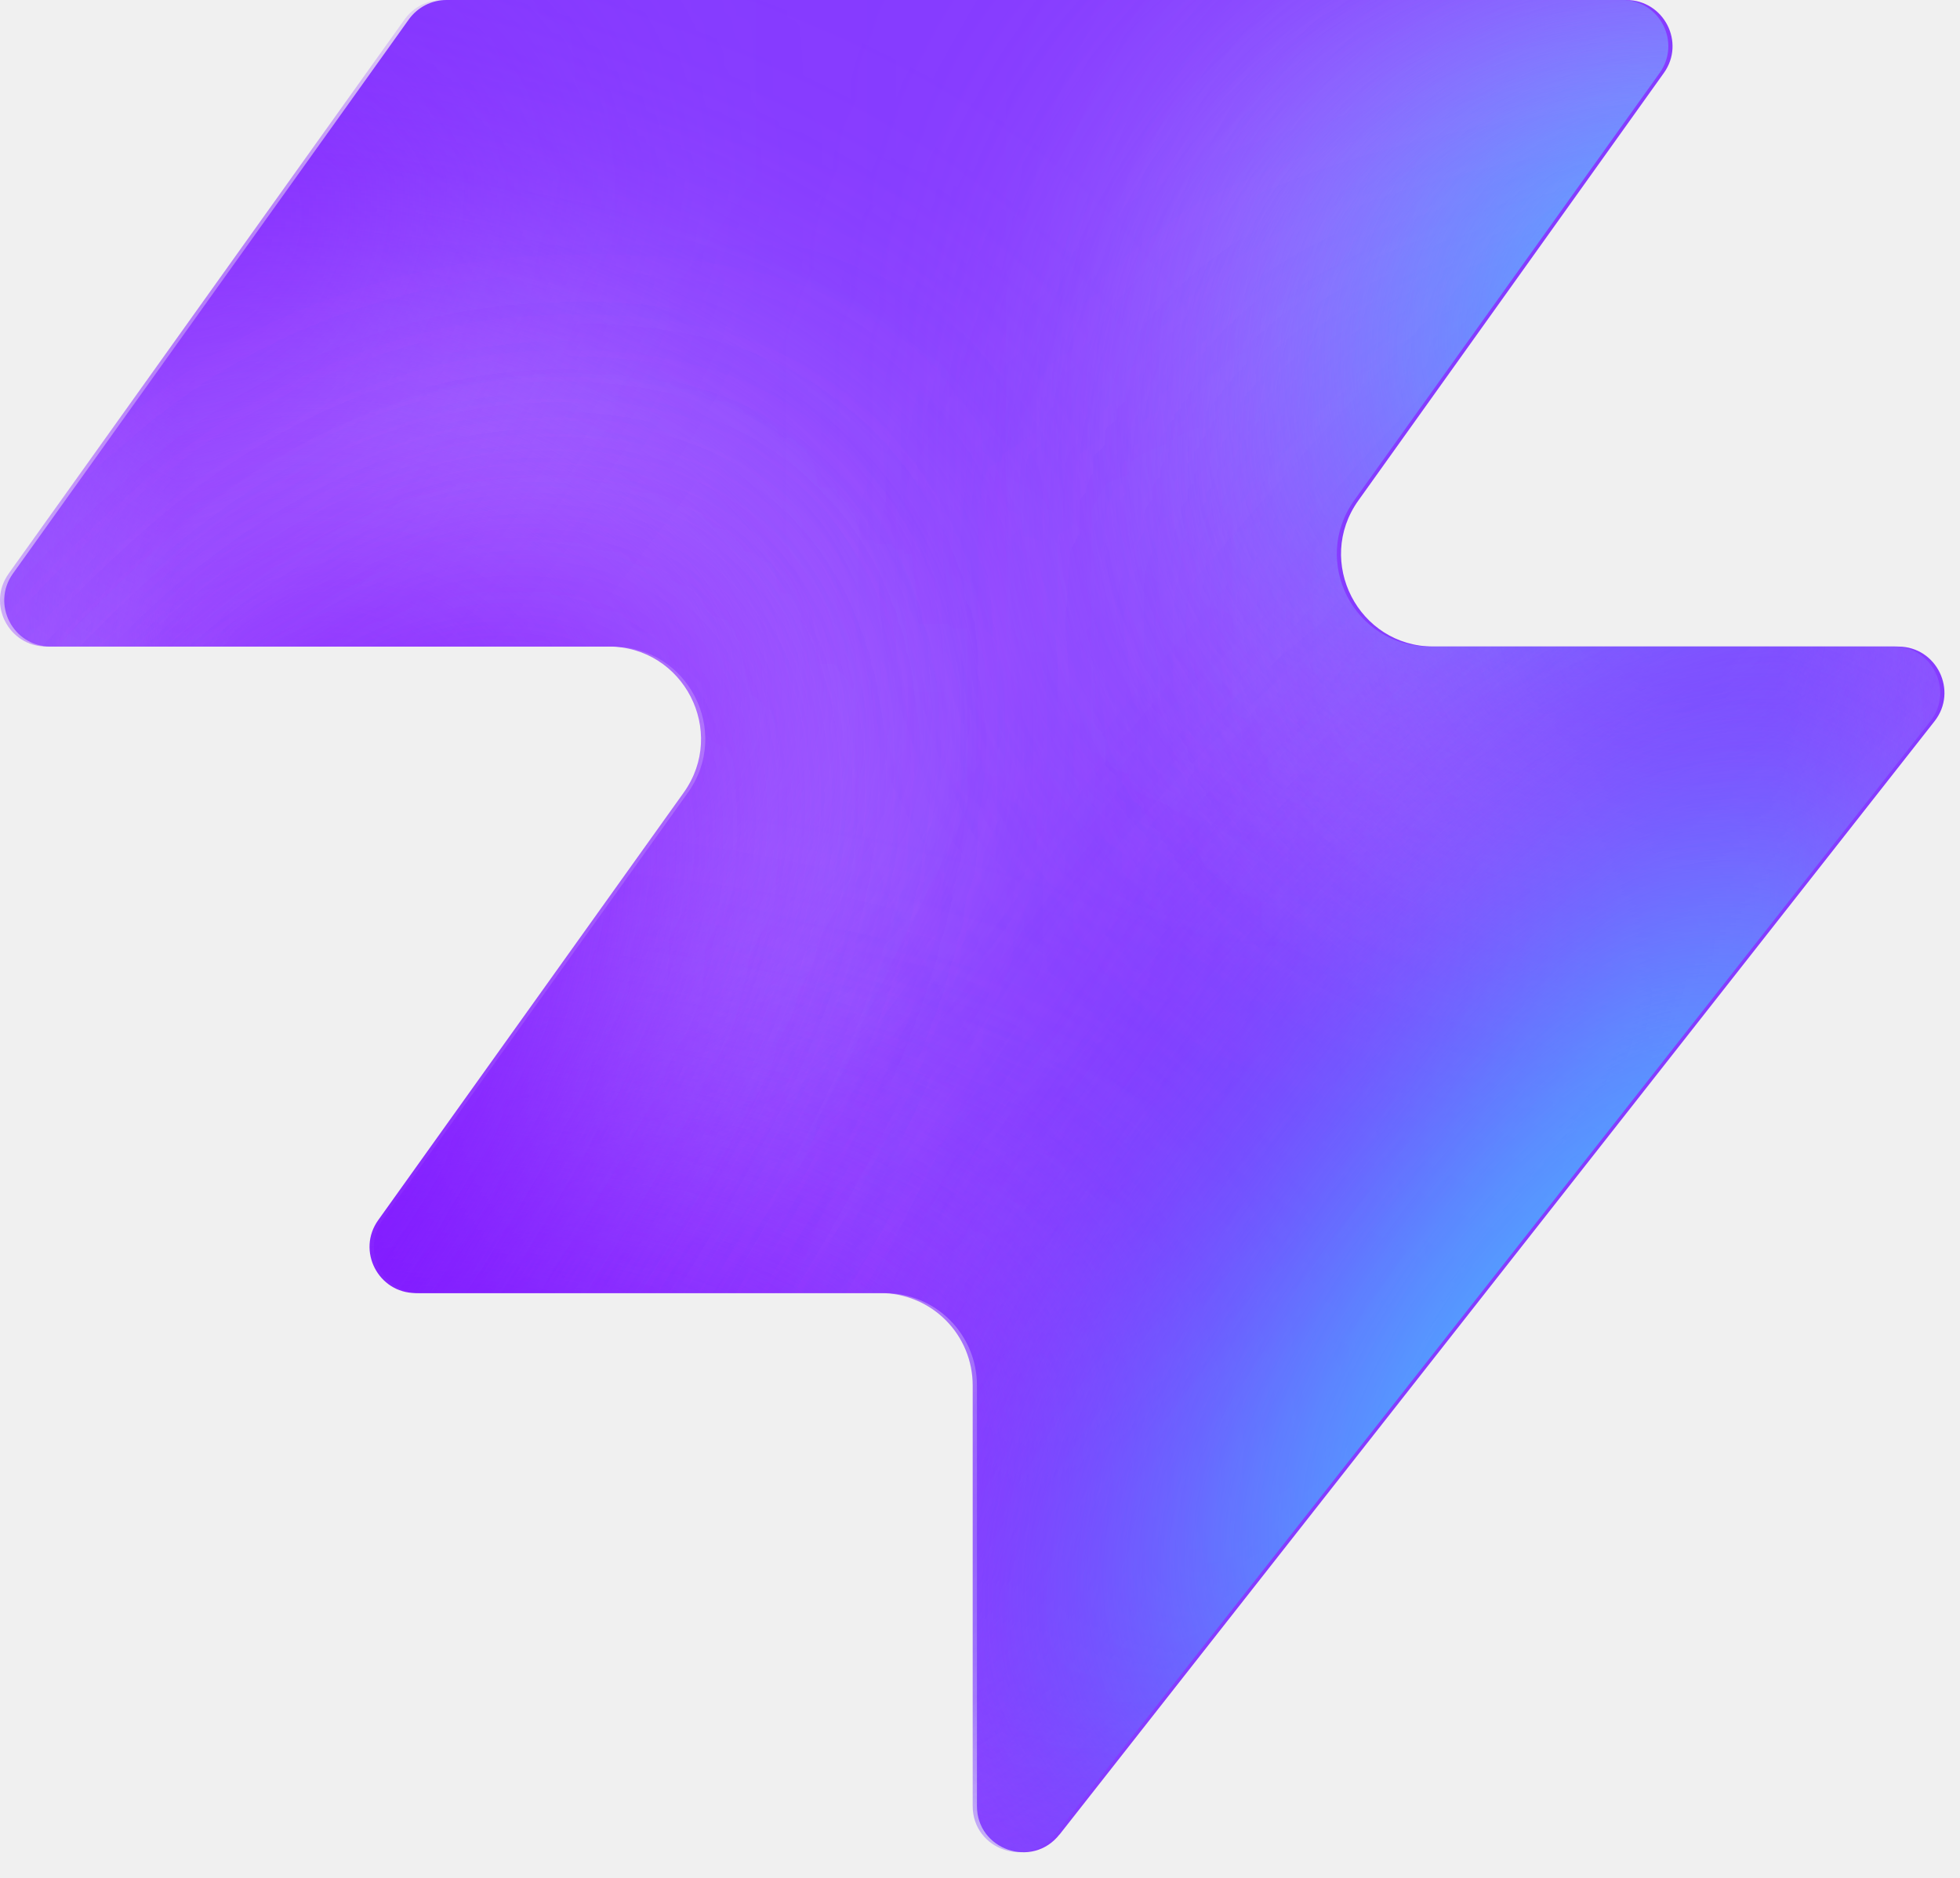
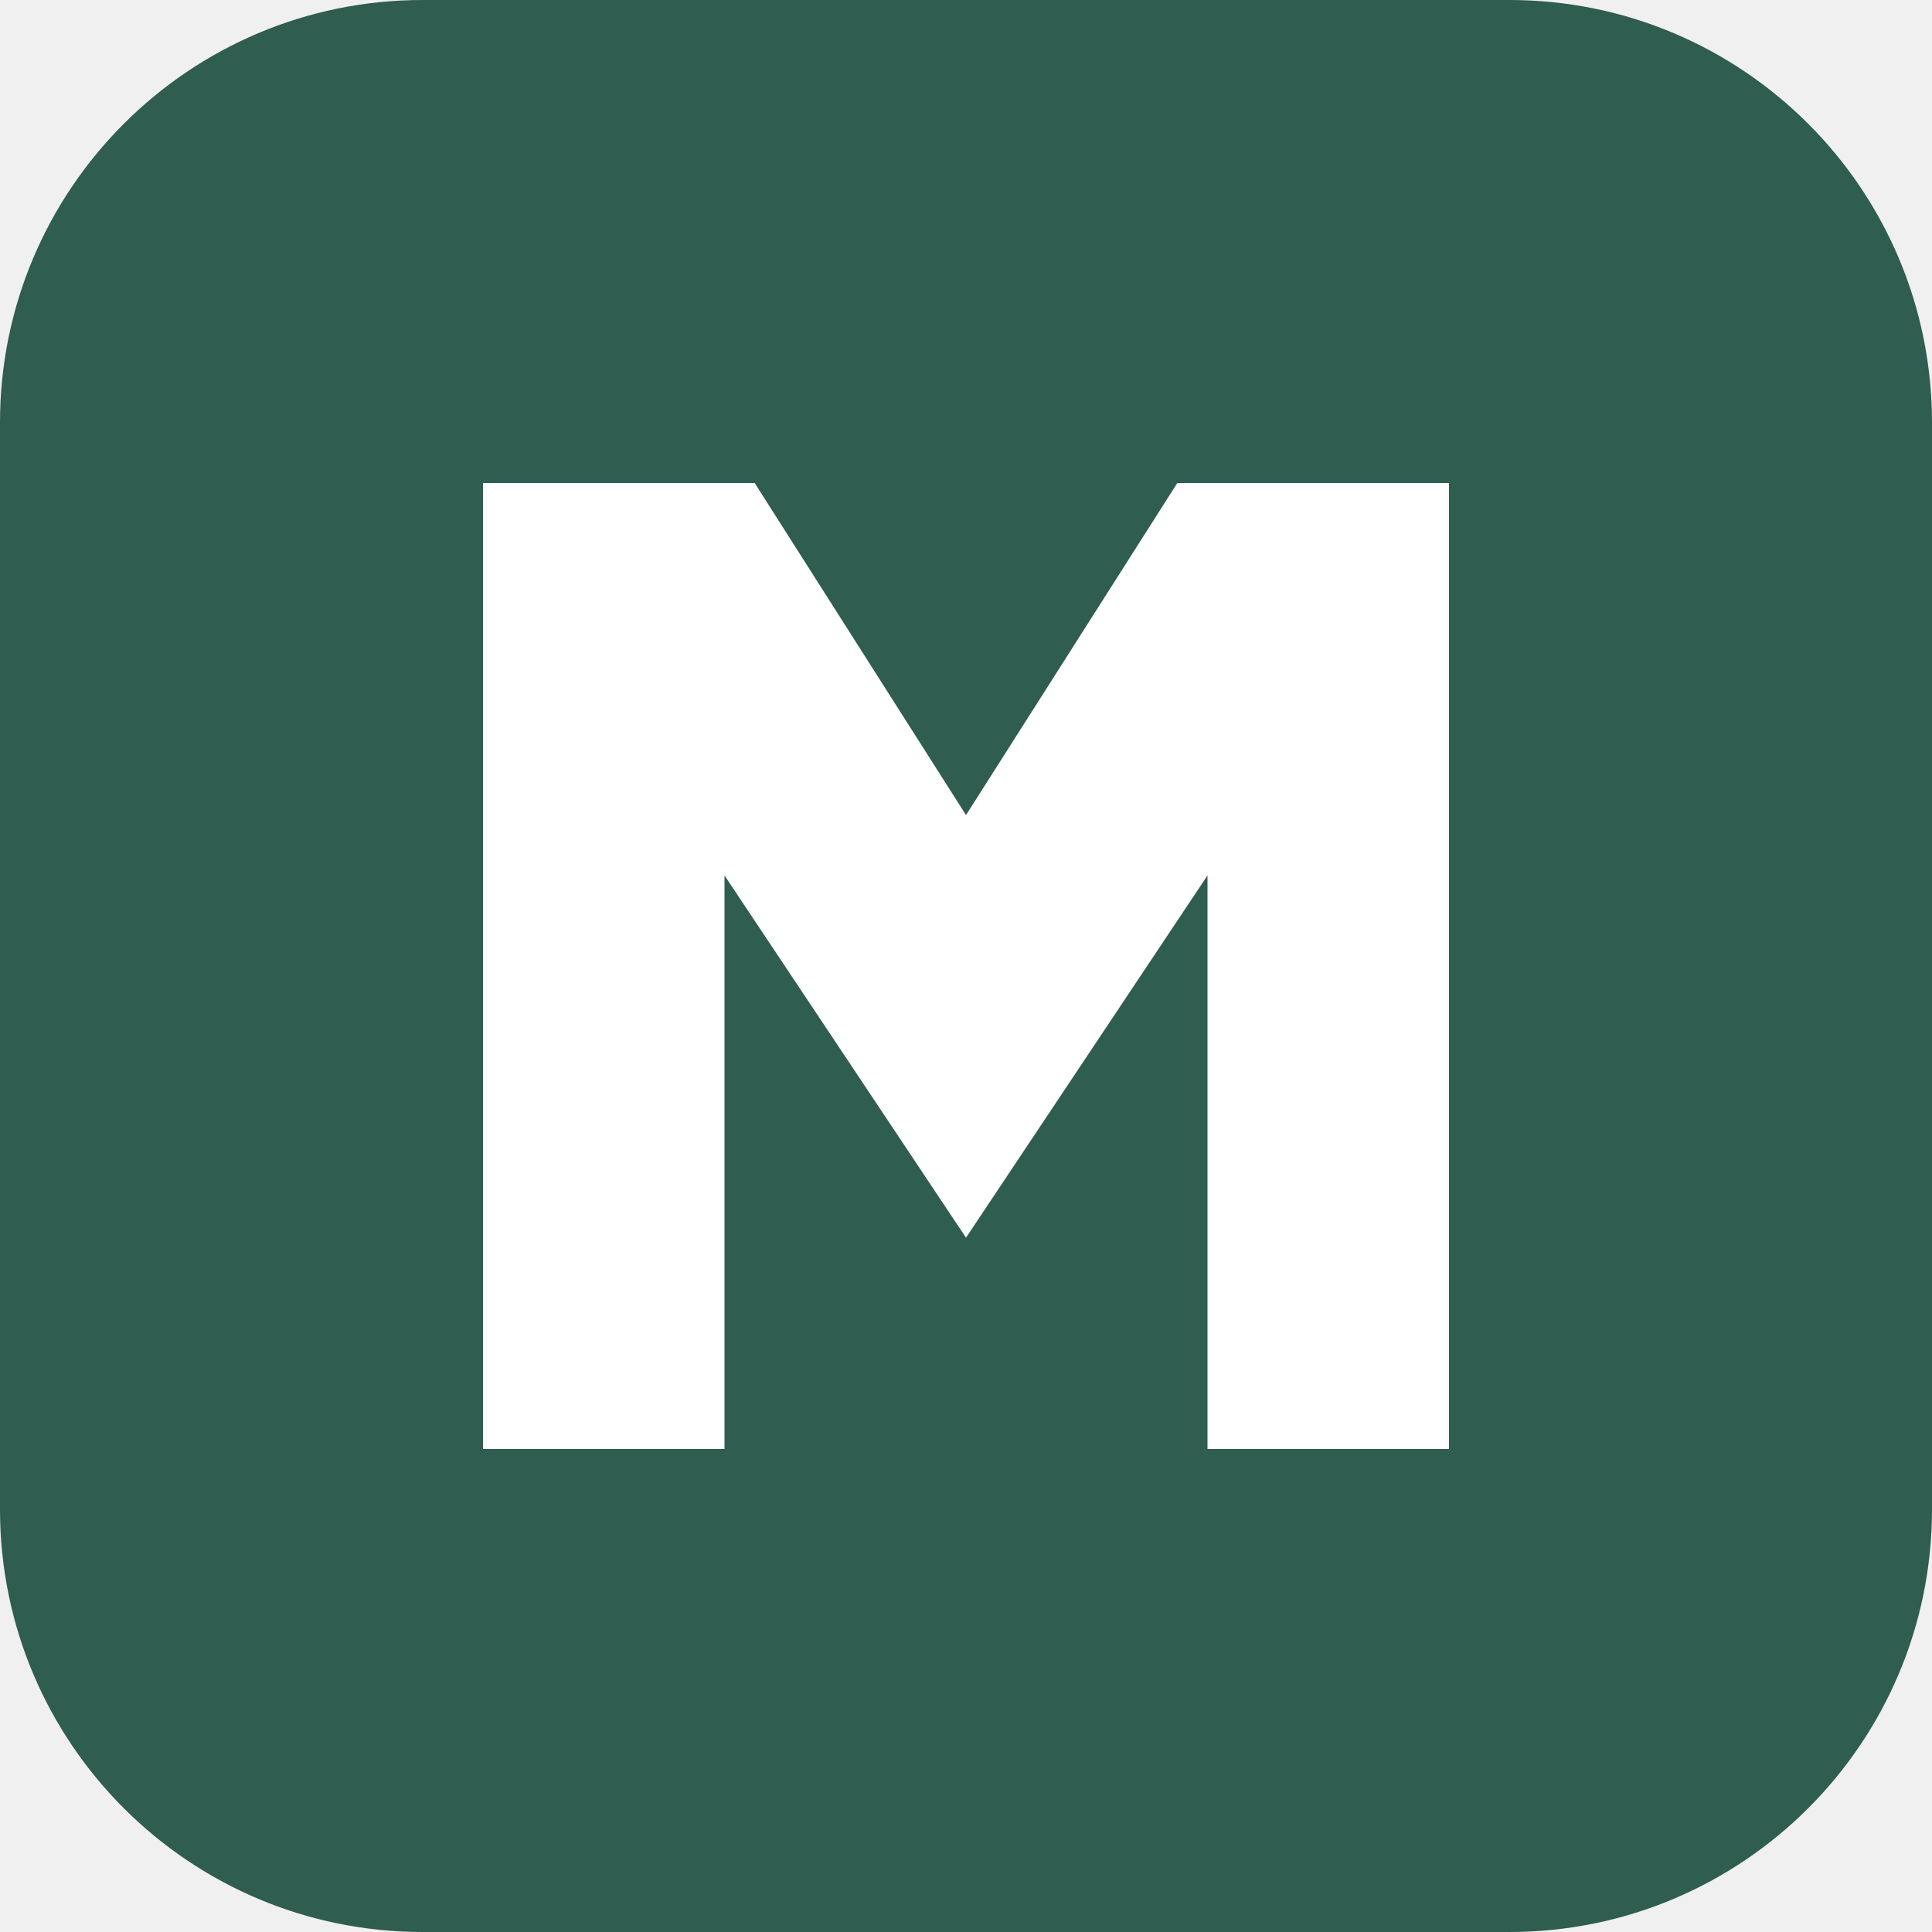
- <svg xmlns="http://www.w3.org/2000/svg" width="48" height="46" fill="none" viewBox="0 0 48 46">
-   <path fill="#863bff" d="M25.946 44.938c-.664.845-2.021.375-2.021-.698V33.937a2.26 2.26 0 0 0-2.262-2.262H10.287c-.92 0-1.456-1.04-.92-1.788l7.48-10.471c1.07-1.497 0-3.578-1.842-3.578H1.237c-.92 0-1.456-1.04-.92-1.788L10.013.474c.214-.297.556-.474.92-.474h28.894c.92 0 1.456 1.04.92 1.788l-7.48 10.471c-1.07 1.498 0 3.579 1.842 3.579h11.377c.943 0 1.473 1.088.89 1.83L25.947 44.94z" style="fill:#863bff;fill:color(display-p3 .525 .23 1);fill-opacity:1" />
-   <mask id="a" width="48" height="46" x="0" y="0" maskUnits="userSpaceOnUse" style="mask-type:alpha">
-     <path fill="#000" d="M25.842 44.938c-.664.844-2.021.375-2.021-.698V33.937a2.26 2.26 0 0 0-2.262-2.262H10.183c-.92 0-1.456-1.04-.92-1.788l7.48-10.471c1.07-1.498 0-3.579-1.842-3.579H1.133c-.92 0-1.456-1.04-.92-1.787L9.91.473c.214-.297.556-.474.92-.474h28.894c.92 0 1.456 1.04.92 1.788l-7.48 10.471c-1.07 1.498 0 3.578 1.842 3.578h11.377c.943 0 1.473 1.088.89 1.832L25.843 44.94z" style="fill:#000;fill-opacity:1" />
-   </mask>
-   <g mask="url(#a)">
-     <g filter="url(#b)">
-       <ellipse cx="5.508" cy="14.704" fill="#ede6ff" rx="5.508" ry="14.704" style="fill:#ede6ff;fill:color(display-p3 .927 .903 1);fill-opacity:1" transform="matrix(.00324 1 1 -.00324 -4.47 31.516)" />
-     </g>
-     <g filter="url(#c)">
-       <ellipse cx="10.399" cy="29.851" fill="#ede6ff" rx="10.399" ry="29.851" style="fill:#ede6ff;fill:color(display-p3 .927 .903 1);fill-opacity:1" transform="matrix(.00324 1 1 -.00324 -39.328 7.883)" />
-     </g>
-     <g filter="url(#d)">
-       <ellipse cx="5.508" cy="30.487" fill="#7e14ff" rx="5.508" ry="30.487" style="fill:#7e14ff;fill:color(display-p3 .492 .077 1);fill-opacity:1" transform="rotate(89.814 -25.913 -14.639)scale(1 -1)" />
-     </g>
-     <g filter="url(#e)">
-       <ellipse cx="5.508" cy="30.599" fill="#7e14ff" rx="5.508" ry="30.599" style="fill:#7e14ff;fill:color(display-p3 .492 .077 1);fill-opacity:1" transform="rotate(89.814 -32.644 -3.334)scale(1 -1)" />
-     </g>
-     <g filter="url(#f)">
-       <ellipse cx="5.508" cy="30.599" fill="#7e14ff" rx="5.508" ry="30.599" style="fill:#7e14ff;fill:color(display-p3 .492 .077 1);fill-opacity:1" transform="matrix(.00324 1 1 -.00324 -34.34 30.47)" />
-     </g>
-     <g filter="url(#g)">
-       <ellipse cx="14.072" cy="22.078" fill="#ede6ff" rx="14.072" ry="22.078" style="fill:#ede6ff;fill:color(display-p3 .927 .903 1);fill-opacity:1" transform="rotate(93.35 24.506 48.493)scale(-1 1)" />
-     </g>
-     <g filter="url(#h)">
-       <ellipse cx="3.47" cy="21.501" fill="#7e14ff" rx="3.47" ry="21.501" style="fill:#7e14ff;fill:color(display-p3 .492 .077 1);fill-opacity:1" transform="rotate(89.009 28.708 47.59)scale(-1 1)" />
-     </g>
-     <g filter="url(#i)">
-       <ellipse cx="3.47" cy="21.501" fill="#7e14ff" rx="3.47" ry="21.501" style="fill:#7e14ff;fill:color(display-p3 .492 .077 1);fill-opacity:1" transform="rotate(89.009 28.708 47.59)scale(-1 1)" />
-     </g>
-     <g filter="url(#j)">
-       <ellipse cx=".387" cy="8.972" fill="#7e14ff" rx="4.407" ry="29.108" style="fill:#7e14ff;fill:color(display-p3 .492 .077 1);fill-opacity:1" transform="rotate(39.51 .387 8.972)" />
-     </g>
-     <g filter="url(#k)">
-       <ellipse cx="47.523" cy="-6.092" fill="#7e14ff" rx="4.407" ry="29.108" style="fill:#7e14ff;fill:color(display-p3 .492 .077 1);fill-opacity:1" transform="rotate(37.892 47.523 -6.092)" />
-     </g>
-     <g filter="url(#l)">
-       <ellipse cx="41.412" cy="6.333" fill="#47bfff" rx="5.971" ry="9.665" style="fill:#47bfff;fill:color(display-p3 .28 .748 1);fill-opacity:1" transform="rotate(37.892 41.412 6.333)" />
-     </g>
-     <g filter="url(#m)">
-       <ellipse cx="-1.879" cy="38.332" fill="#7e14ff" rx="4.407" ry="29.108" style="fill:#7e14ff;fill:color(display-p3 .492 .077 1);fill-opacity:1" transform="rotate(37.892 -1.88 38.332)" />
-     </g>
-     <g filter="url(#n)">
-       <ellipse cx="-1.879" cy="38.332" fill="#7e14ff" rx="4.407" ry="29.108" style="fill:#7e14ff;fill:color(display-p3 .492 .077 1);fill-opacity:1" transform="rotate(37.892 -1.88 38.332)" />
-     </g>
-     <g filter="url(#o)">
-       <ellipse cx="35.651" cy="29.907" fill="#7e14ff" rx="4.407" ry="29.108" style="fill:#7e14ff;fill:color(display-p3 .492 .077 1);fill-opacity:1" transform="rotate(37.892 35.651 29.907)" />
-     </g>
-     <g filter="url(#p)">
-       <ellipse cx="38.418" cy="32.4" fill="#47bfff" rx="5.971" ry="15.297" style="fill:#47bfff;fill:color(display-p3 .28 .748 1);fill-opacity:1" transform="rotate(37.892 38.418 32.4)" />
-     </g>
-   </g>
-   <defs>
-     <filter id="b" width="60.045" height="41.654" x="-19.77" y="16.149" color-interpolation-filters="sRGB" filterUnits="userSpaceOnUse">
-       <feFlood flood-opacity="0" result="BackgroundImageFix" />
-       <feBlend in="SourceGraphic" in2="BackgroundImageFix" result="shape" />
-       <feGaussianBlur result="effect1_foregroundBlur_2002_17158" stdDeviation="7.659" />
-     </filter>
-     <filter id="c" width="90.34" height="51.437" x="-54.613" y="-7.533" color-interpolation-filters="sRGB" filterUnits="userSpaceOnUse">
-       <feFlood flood-opacity="0" result="BackgroundImageFix" />
-       <feBlend in="SourceGraphic" in2="BackgroundImageFix" result="shape" />
-       <feGaussianBlur result="effect1_foregroundBlur_2002_17158" stdDeviation="7.659" />
-     </filter>
-     <filter id="d" width="79.355" height="29.4" x="-49.64" y="2.03" color-interpolation-filters="sRGB" filterUnits="userSpaceOnUse">
-       <feFlood flood-opacity="0" result="BackgroundImageFix" />
-       <feBlend in="SourceGraphic" in2="BackgroundImageFix" result="shape" />
-       <feGaussianBlur result="effect1_foregroundBlur_2002_17158" stdDeviation="4.596" />
-     </filter>
-     <filter id="e" width="79.579" height="29.4" x="-45.045" y="20.029" color-interpolation-filters="sRGB" filterUnits="userSpaceOnUse">
-       <feFlood flood-opacity="0" result="BackgroundImageFix" />
-       <feBlend in="SourceGraphic" in2="BackgroundImageFix" result="shape" />
-       <feGaussianBlur result="effect1_foregroundBlur_2002_17158" stdDeviation="4.596" />
-     </filter>
-     <filter id="f" width="79.579" height="29.4" x="-43.513" y="21.178" color-interpolation-filters="sRGB" filterUnits="userSpaceOnUse">
-       <feFlood flood-opacity="0" result="BackgroundImageFix" />
-       <feBlend in="SourceGraphic" in2="BackgroundImageFix" result="shape" />
-       <feGaussianBlur result="effect1_foregroundBlur_2002_17158" stdDeviation="4.596" />
-     </filter>
-     <filter id="g" width="74.749" height="58.852" x="15.756" y="-17.901" color-interpolation-filters="sRGB" filterUnits="userSpaceOnUse">
-       <feFlood flood-opacity="0" result="BackgroundImageFix" />
-       <feBlend in="SourceGraphic" in2="BackgroundImageFix" result="shape" />
-       <feGaussianBlur result="effect1_foregroundBlur_2002_17158" stdDeviation="7.659" />
-     </filter>
-     <filter id="h" width="61.377" height="25.362" x="23.548" y="2.284" color-interpolation-filters="sRGB" filterUnits="userSpaceOnUse">
-       <feFlood flood-opacity="0" result="BackgroundImageFix" />
-       <feBlend in="SourceGraphic" in2="BackgroundImageFix" result="shape" />
-       <feGaussianBlur result="effect1_foregroundBlur_2002_17158" stdDeviation="4.596" />
-     </filter>
-     <filter id="i" width="61.377" height="25.362" x="23.548" y="2.284" color-interpolation-filters="sRGB" filterUnits="userSpaceOnUse">
-       <feFlood flood-opacity="0" result="BackgroundImageFix" />
-       <feBlend in="SourceGraphic" in2="BackgroundImageFix" result="shape" />
-       <feGaussianBlur result="effect1_foregroundBlur_2002_17158" stdDeviation="4.596" />
-     </filter>
-     <filter id="j" width="56.045" height="63.649" x="-27.636" y="-22.853" color-interpolation-filters="sRGB" filterUnits="userSpaceOnUse">
-       <feFlood flood-opacity="0" result="BackgroundImageFix" />
-       <feBlend in="SourceGraphic" in2="BackgroundImageFix" result="shape" />
-       <feGaussianBlur result="effect1_foregroundBlur_2002_17158" stdDeviation="4.596" />
-     </filter>
-     <filter id="k" width="54.814" height="64.646" x="20.116" y="-38.415" color-interpolation-filters="sRGB" filterUnits="userSpaceOnUse">
-       <feFlood flood-opacity="0" result="BackgroundImageFix" />
-       <feBlend in="SourceGraphic" in2="BackgroundImageFix" result="shape" />
-       <feGaussianBlur result="effect1_foregroundBlur_2002_17158" stdDeviation="4.596" />
-     </filter>
-     <filter id="l" width="33.541" height="35.313" x="24.641" y="-11.323" color-interpolation-filters="sRGB" filterUnits="userSpaceOnUse">
-       <feFlood flood-opacity="0" result="BackgroundImageFix" />
-       <feBlend in="SourceGraphic" in2="BackgroundImageFix" result="shape" />
-       <feGaussianBlur result="effect1_foregroundBlur_2002_17158" stdDeviation="4.596" />
-     </filter>
-     <filter id="m" width="54.814" height="64.646" x="-29.286" y="6.009" color-interpolation-filters="sRGB" filterUnits="userSpaceOnUse">
-       <feFlood flood-opacity="0" result="BackgroundImageFix" />
-       <feBlend in="SourceGraphic" in2="BackgroundImageFix" result="shape" />
-       <feGaussianBlur result="effect1_foregroundBlur_2002_17158" stdDeviation="4.596" />
-     </filter>
-     <filter id="n" width="54.814" height="64.646" x="-29.286" y="6.009" color-interpolation-filters="sRGB" filterUnits="userSpaceOnUse">
-       <feFlood flood-opacity="0" result="BackgroundImageFix" />
-       <feBlend in="SourceGraphic" in2="BackgroundImageFix" result="shape" />
-       <feGaussianBlur result="effect1_foregroundBlur_2002_17158" stdDeviation="4.596" />
-     </filter>
-     <filter id="o" width="54.814" height="64.646" x="8.244" y="-2.416" color-interpolation-filters="sRGB" filterUnits="userSpaceOnUse">
-       <feFlood flood-opacity="0" result="BackgroundImageFix" />
-       <feBlend in="SourceGraphic" in2="BackgroundImageFix" result="shape" />
-       <feGaussianBlur result="effect1_foregroundBlur_2002_17158" stdDeviation="4.596" />
-     </filter>
-     <filter id="p" width="39.409" height="43.623" x="18.713" y="10.588" color-interpolation-filters="sRGB" filterUnits="userSpaceOnUse">
-       <feFlood flood-opacity="0" result="BackgroundImageFix" />
-       <feBlend in="SourceGraphic" in2="BackgroundImageFix" result="shape" />
-       <feGaussianBlur result="effect1_foregroundBlur_2002_17158" stdDeviation="4.596" />
-     </filter>
-   </defs>
+ <svg xmlns="http://www.w3.org/2000/svg" viewBox="0 0 64 64" role="img" aria-label="Minimal Ecommerce favicon">
+   <rect width="64" height="64" rx="14" fill="#2F5D50" />
+   <path fill="#FFFFFF" d="M16 48V16h9l7 11 7-11h9v32h-8V29l-8 12-8-12v19h-8Z" />
</svg>
